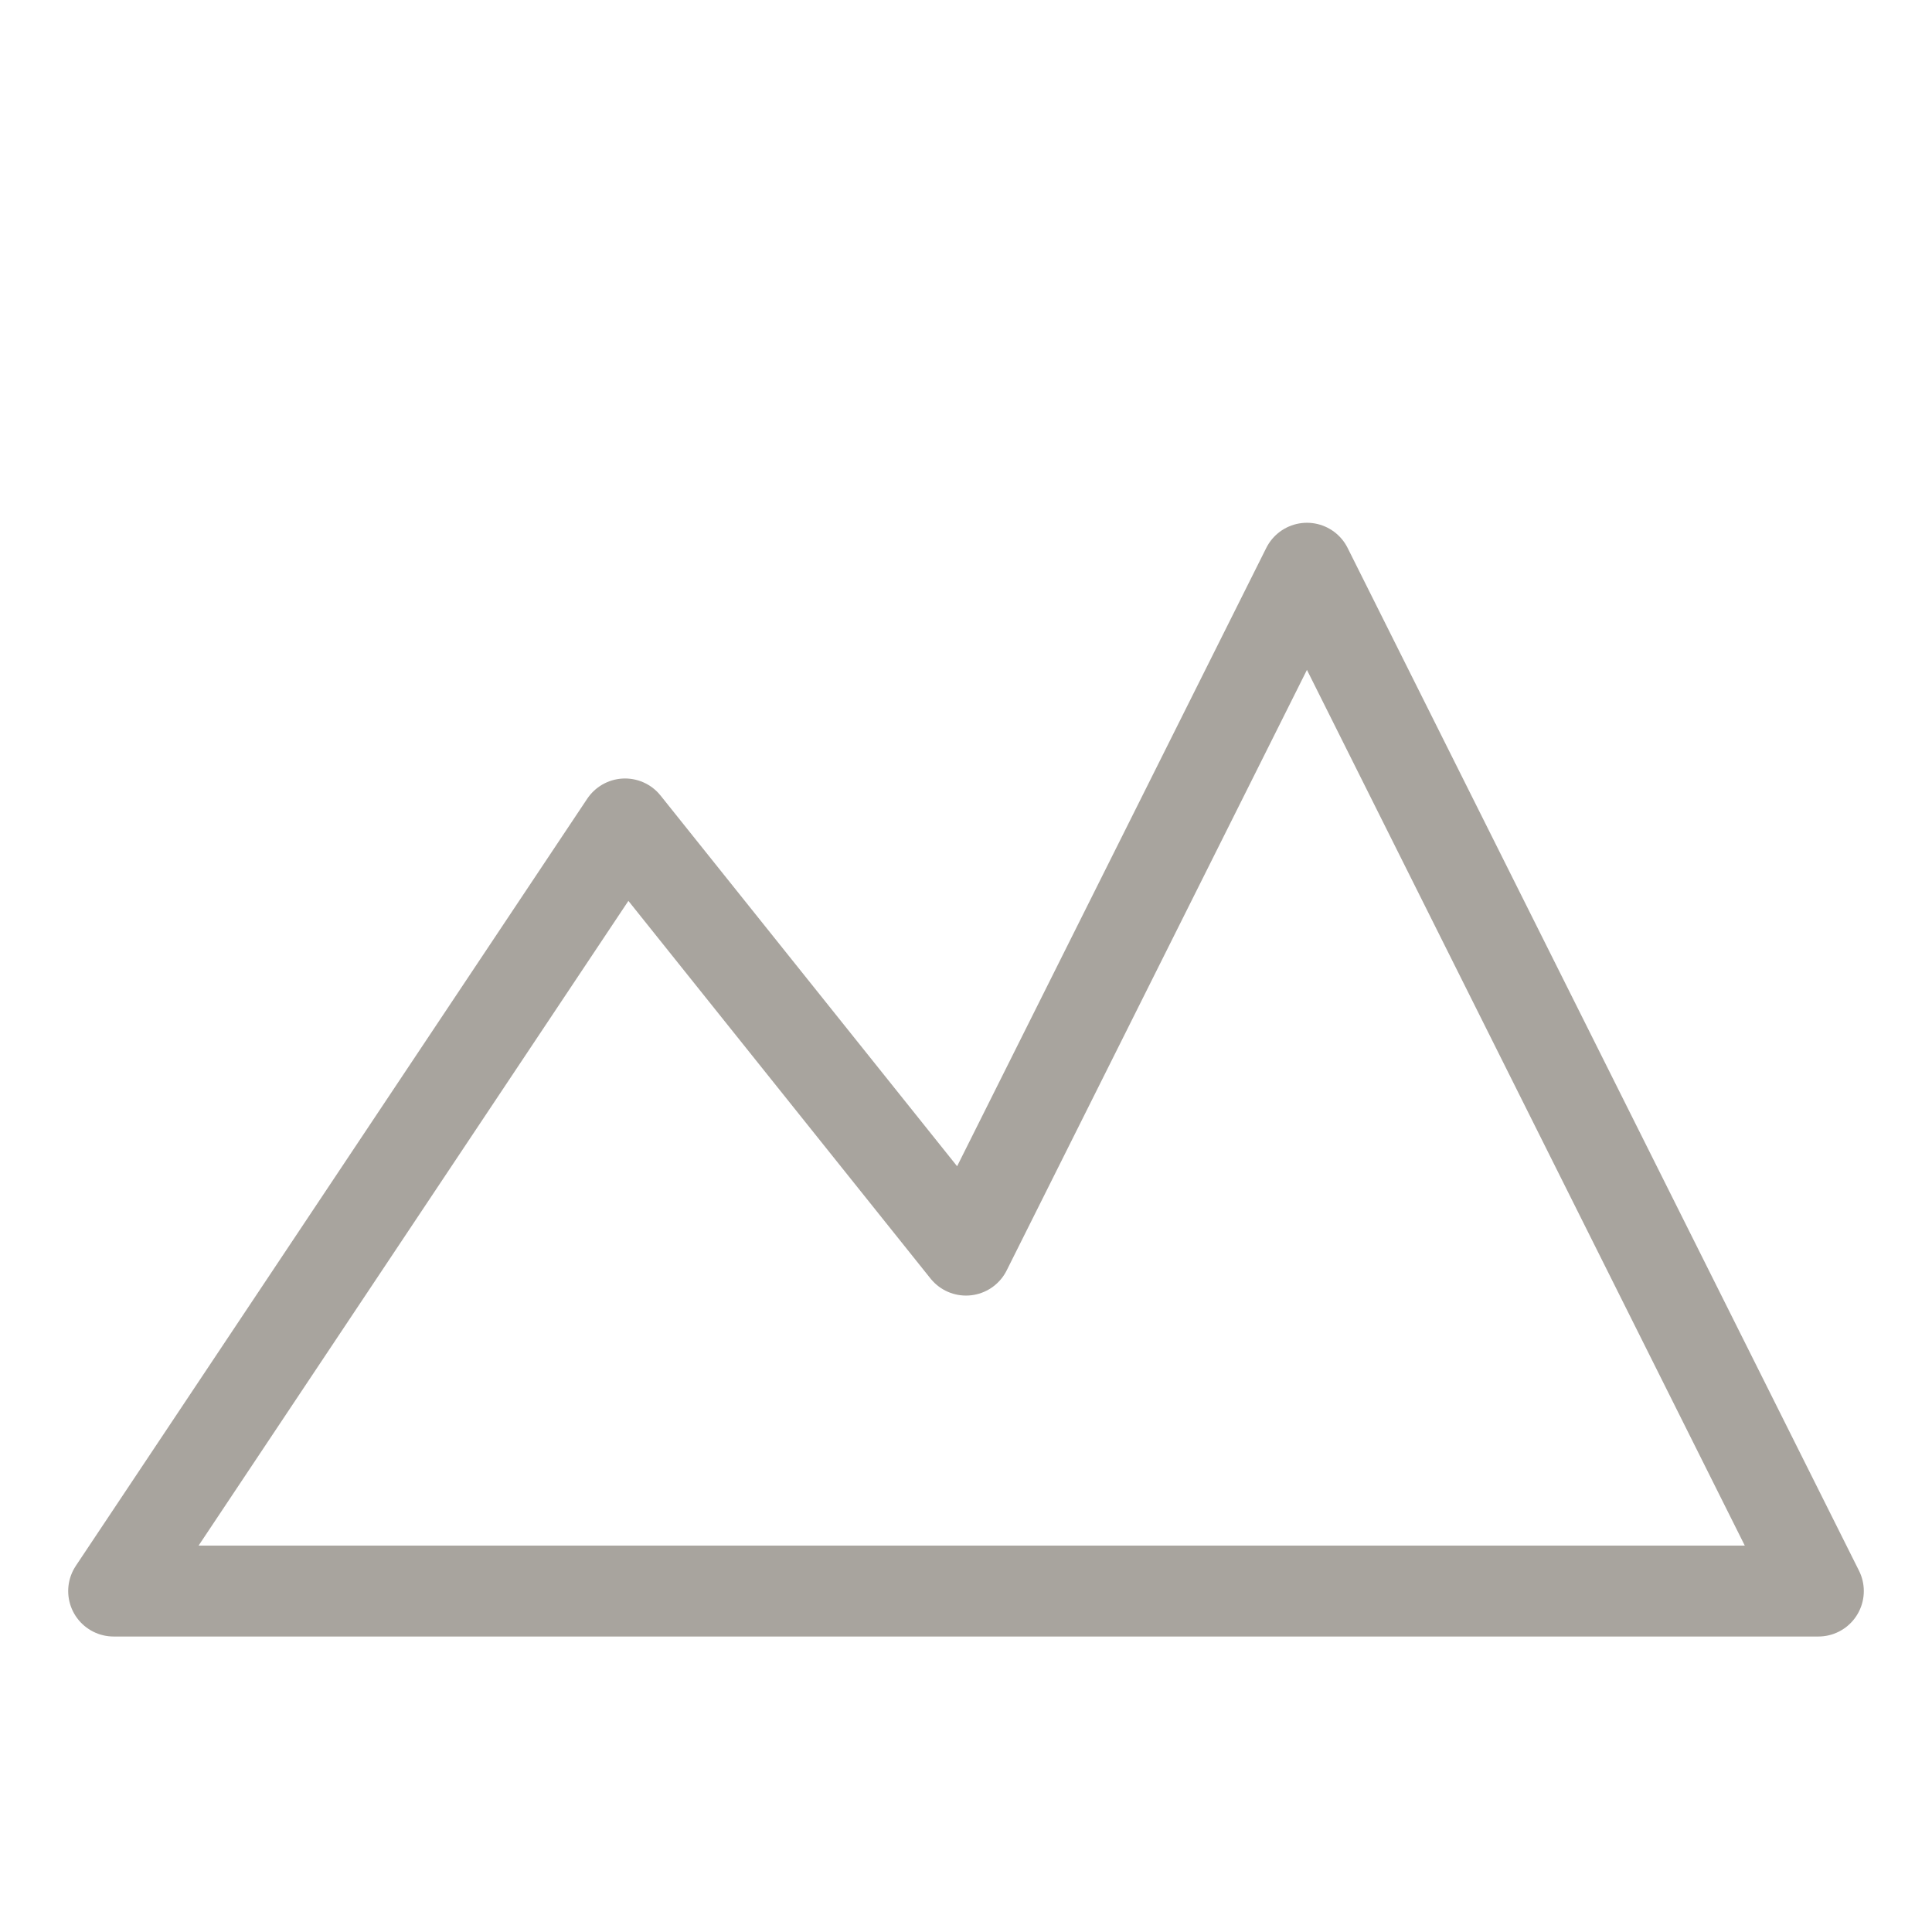
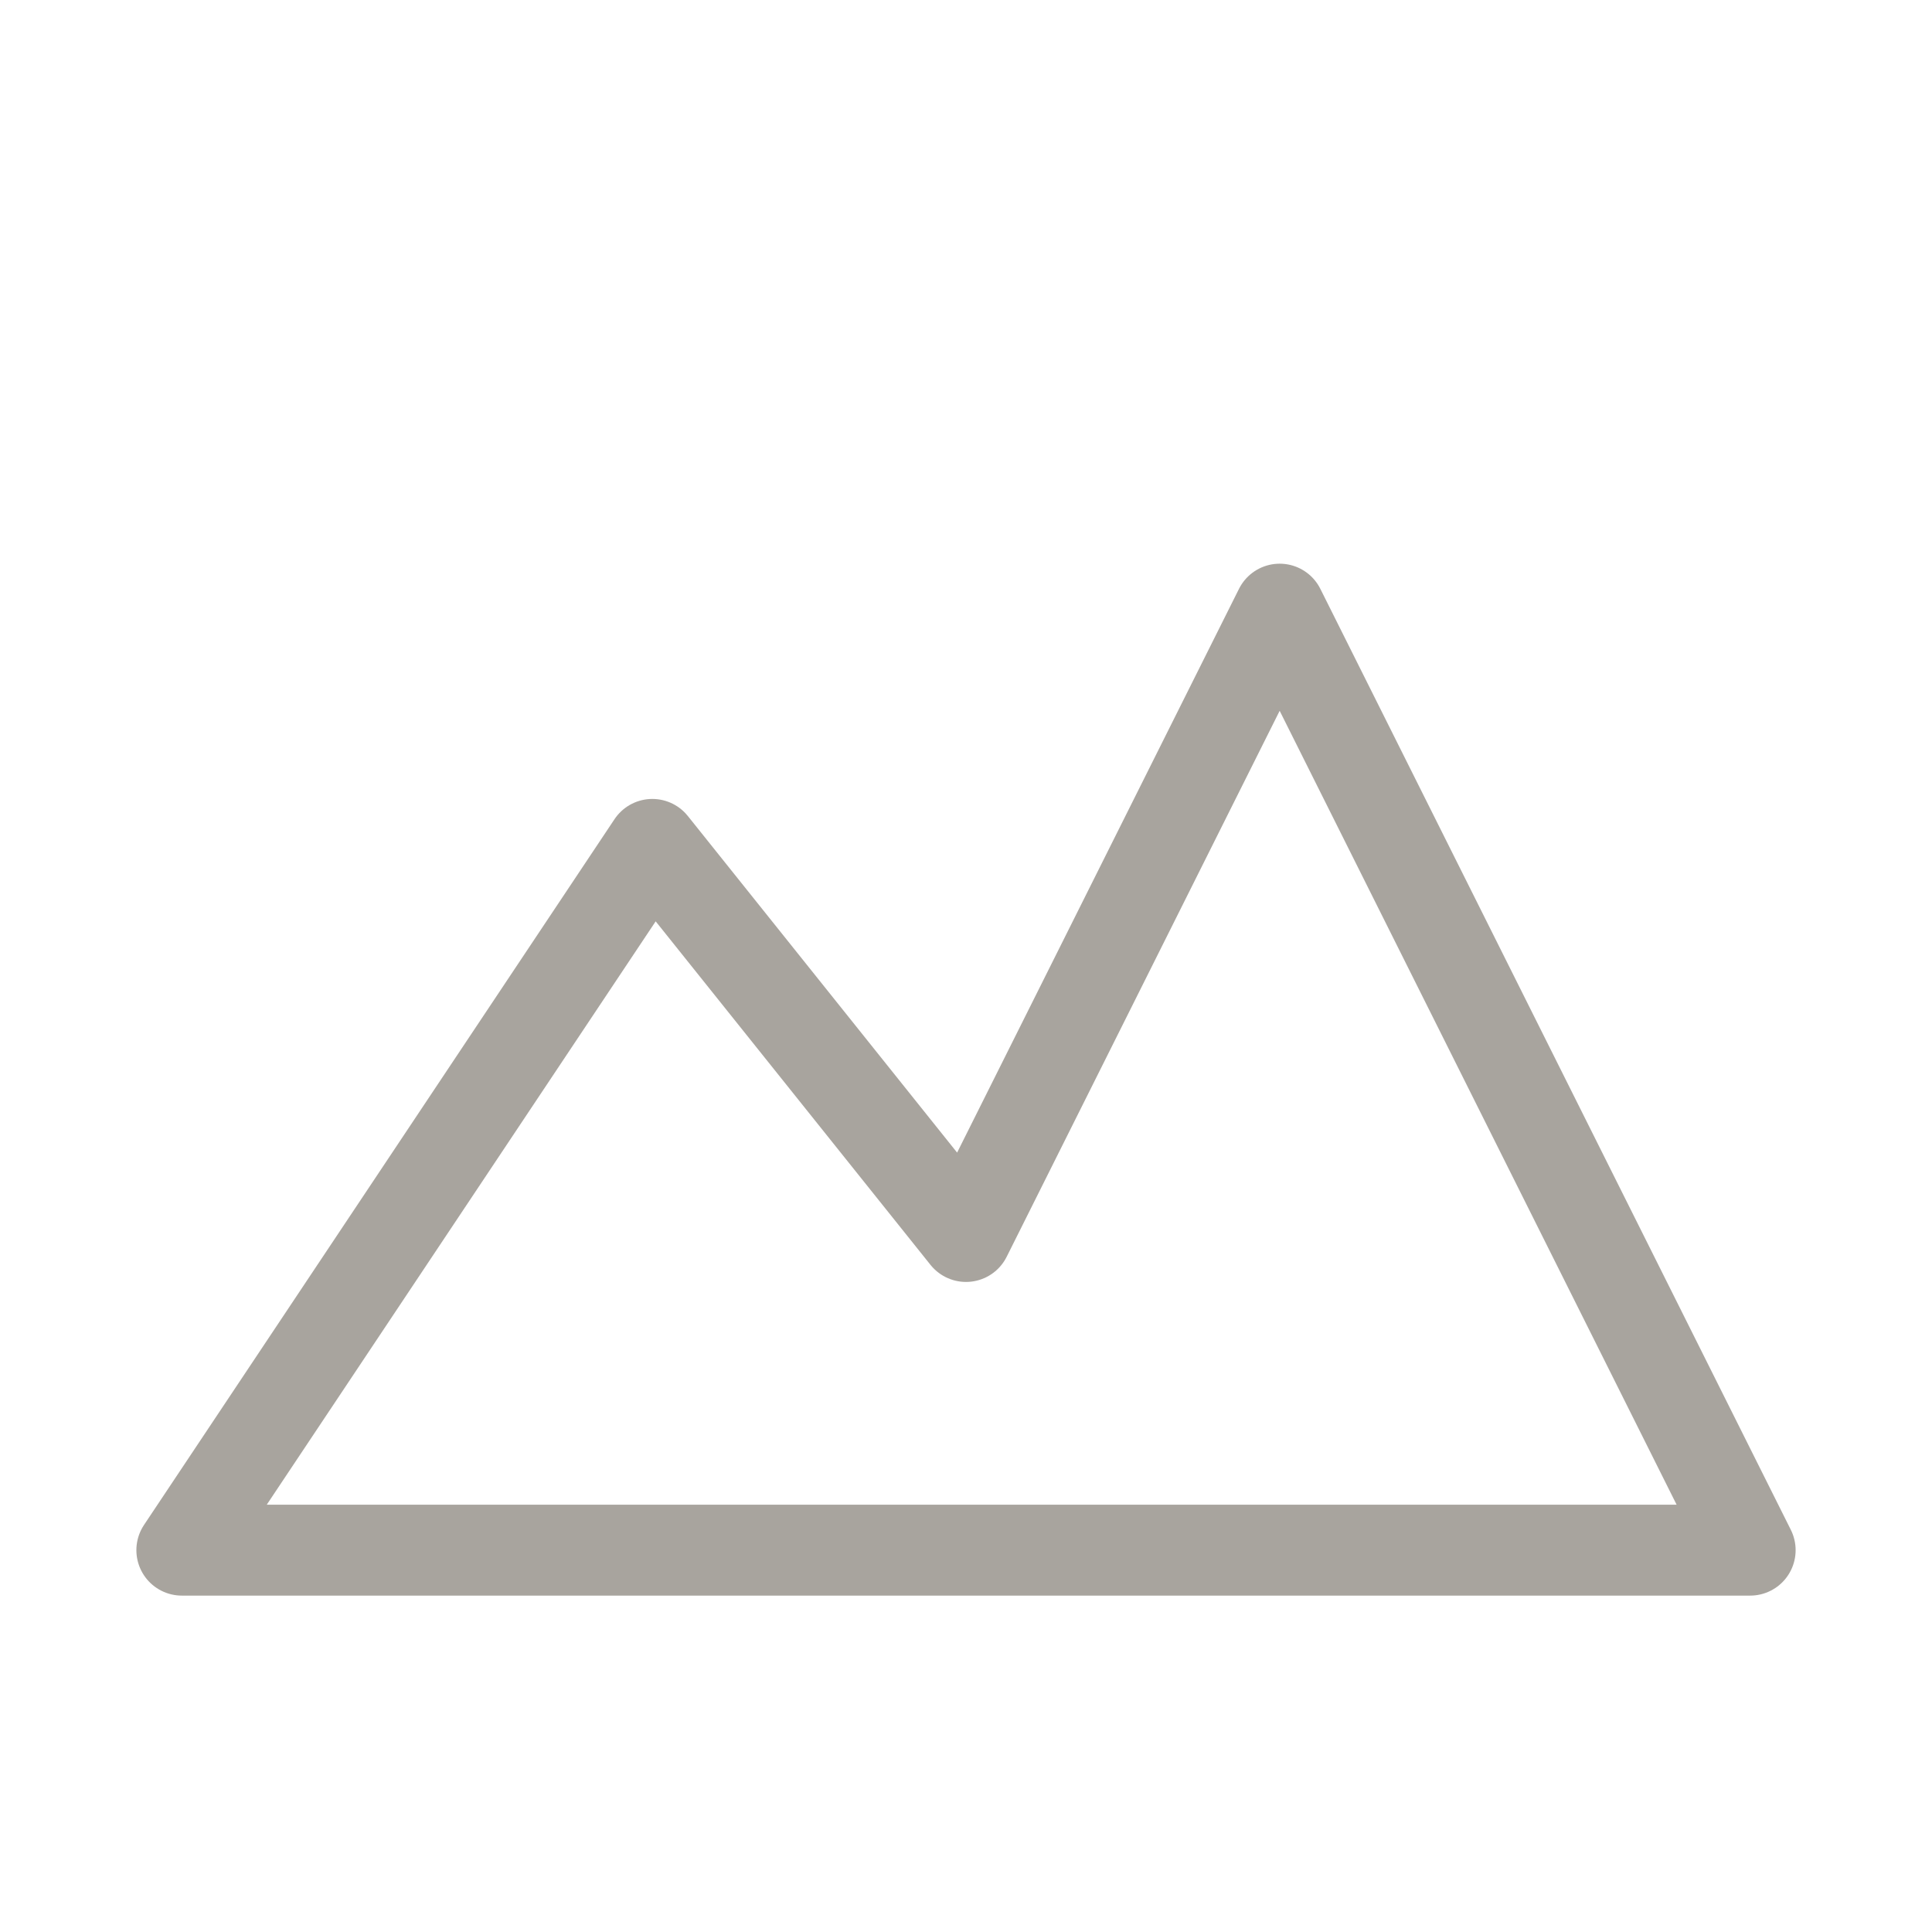
<svg xmlns="http://www.w3.org/2000/svg" viewBox="-5 -5 34 34" fill="none" stroke="#a8a49e" stroke-width="1.6" stroke-linecap="round" stroke-linejoin="round">
-   <path d="M-3 23L6 9.5l6 7.5 6-12 9 18H-3z" />
+   <path d="M-1.8 22.28L6.48 9.86l5.52 6.9 5.52-11.04 8.28 16.56H-1.8z" />
</svg>
